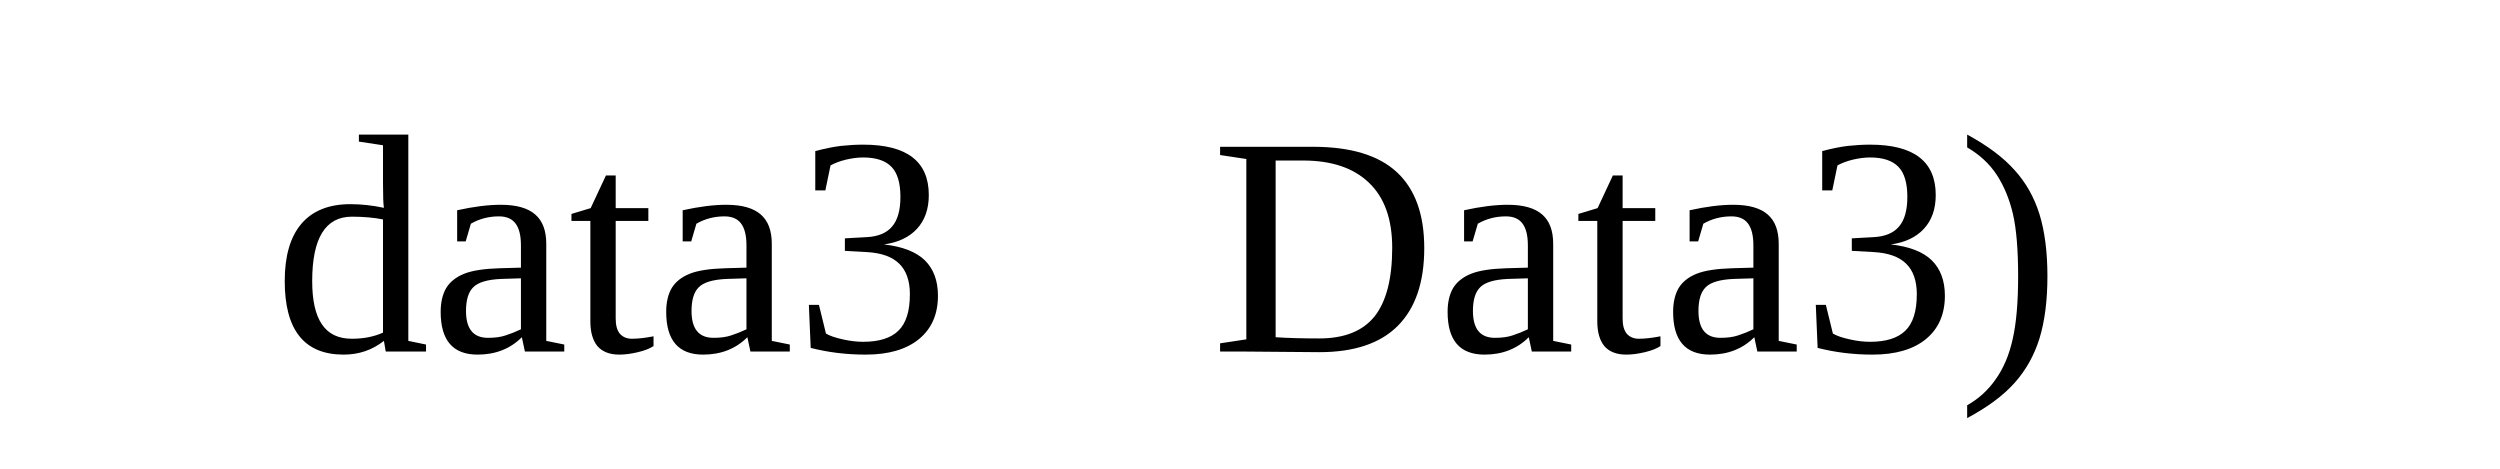
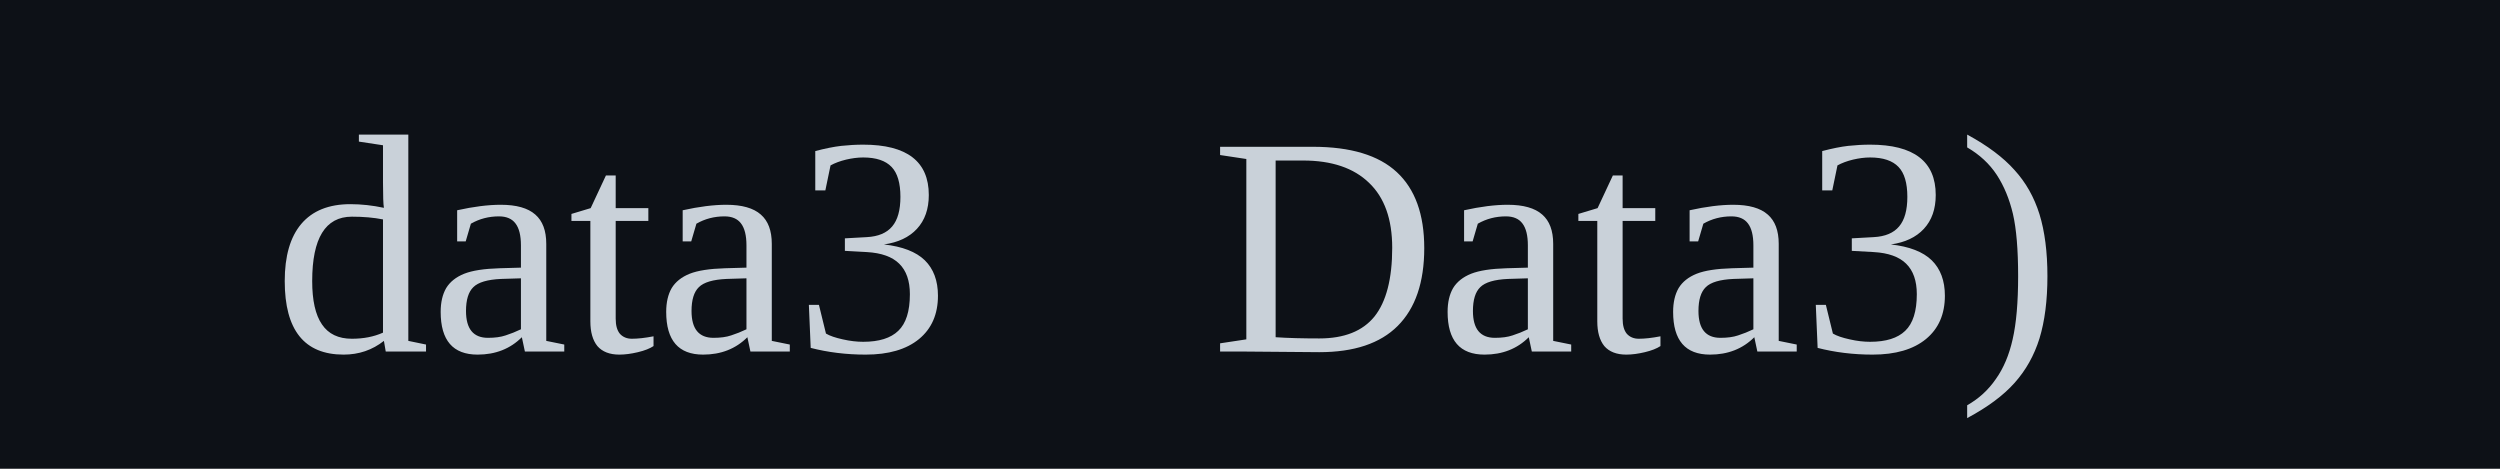
<svg xmlns="http://www.w3.org/2000/svg" version="1.1" viewBox="430 456 128 24" width="128px" height="24px">
-   <rect fill="rgb(255,255,255)" fill-opacity="1" width="128" height="24" x="430" y="456" />
-   <text fill="rgb(0,0,0)" fill-opacity="1.0" font-size="16" x="444" y="474" textLength="40" lengthAdjust="spacingAndGlyphs">data3</text>
-   <text fill="rgb(0,0,0)" fill-opacity="1.0" font-size="16" x="492" y="474" textLength="46" lengthAdjust="spacingAndGlyphs">Data3)</text>
+   <rect fill="rgb(13,17,23)" fill-opacity="1" width="128" height="24" x="430" y="456" />
+   <text fill="rgb(201,209,217)" fill-opacity="1.0" font-size="16" x="444" y="474" textLength="40" lengthAdjust="spacingAndGlyphs">data3</text>
+   <text fill="rgb(201,209,217)" fill-opacity="1.0" font-size="16" x="492" y="474" textLength="46" lengthAdjust="spacingAndGlyphs">Data3)</text>
</svg>
